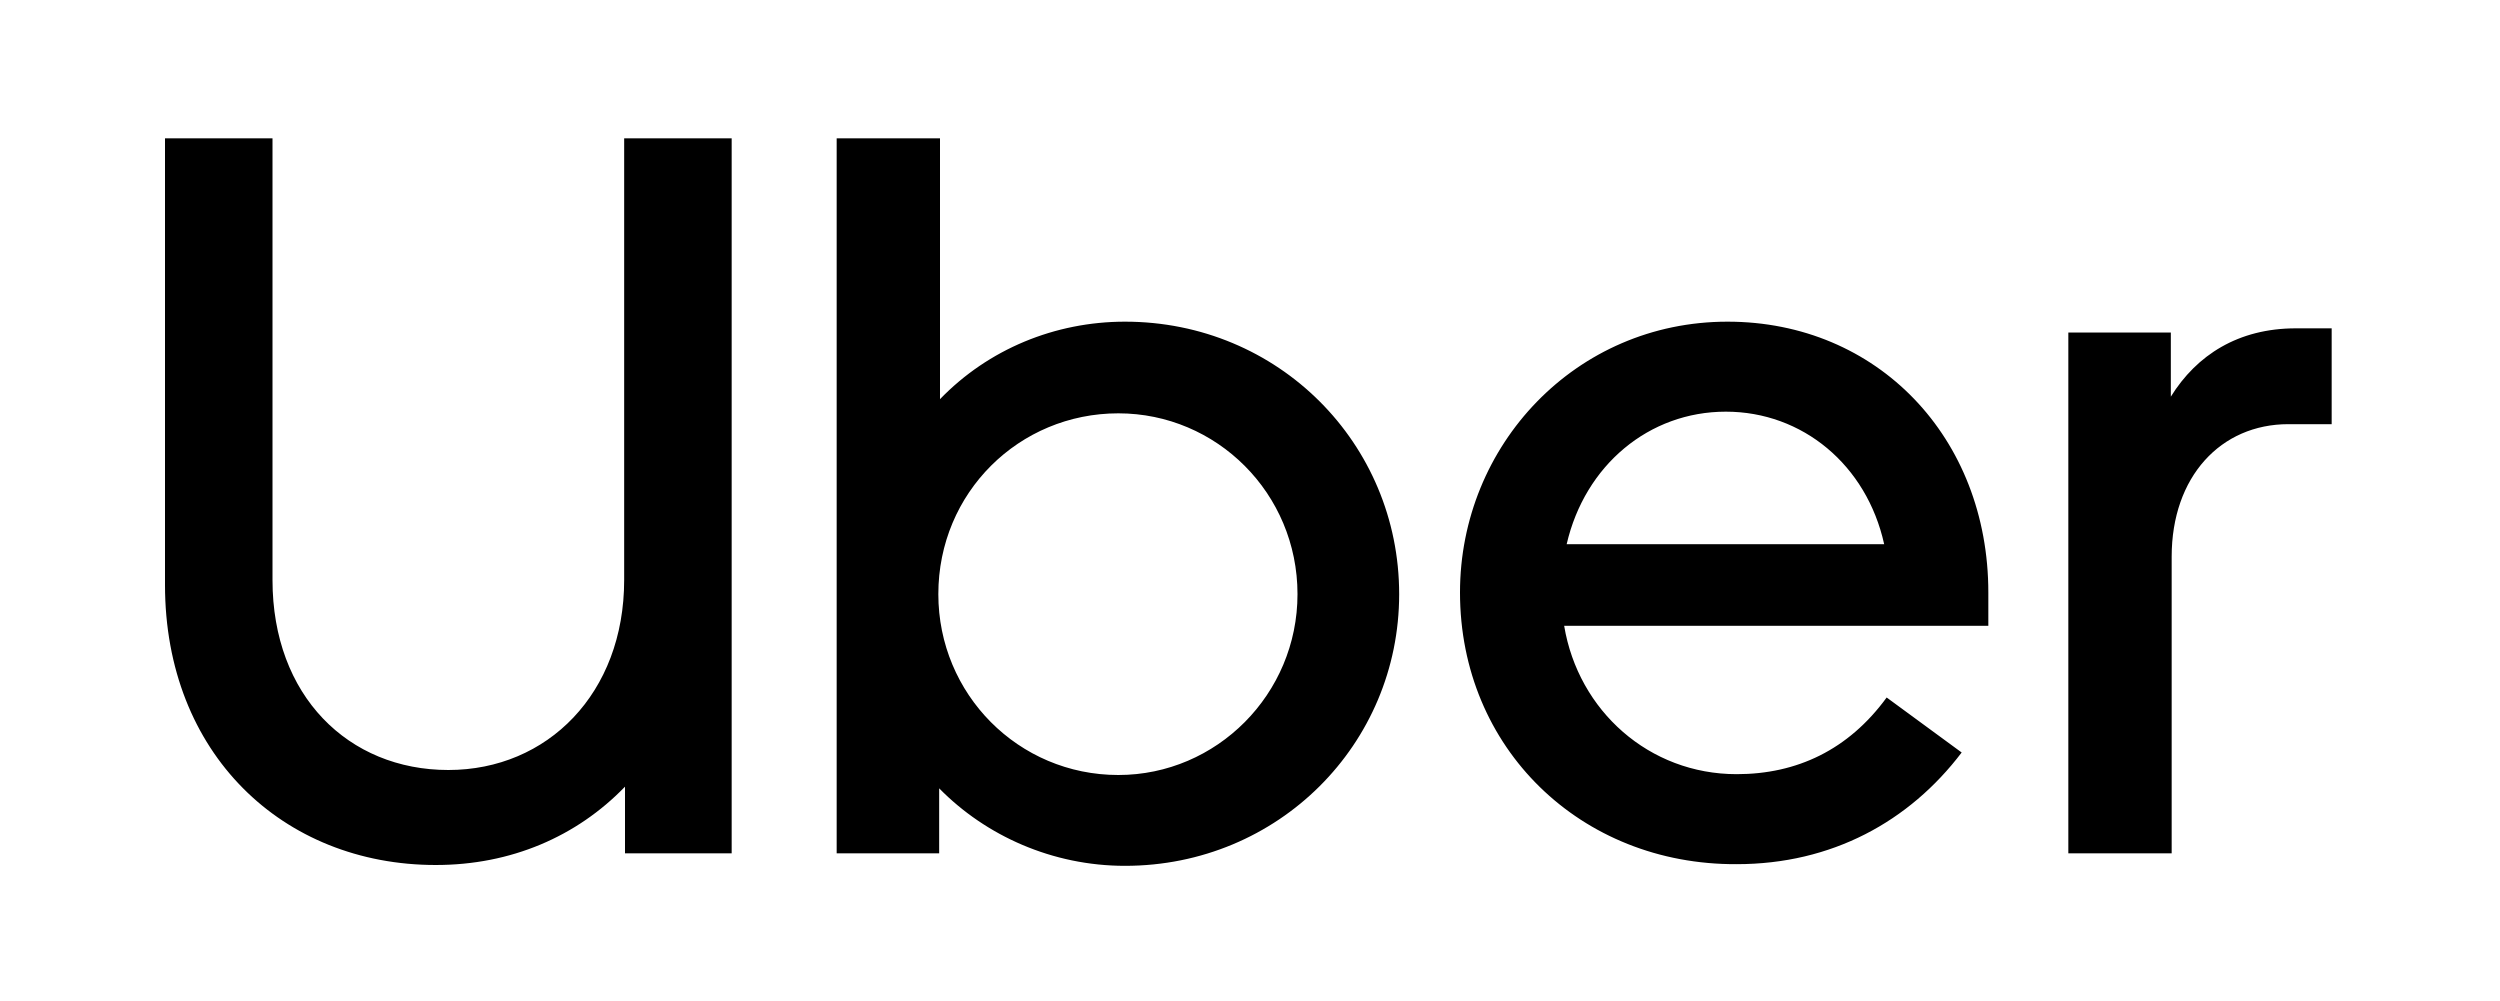
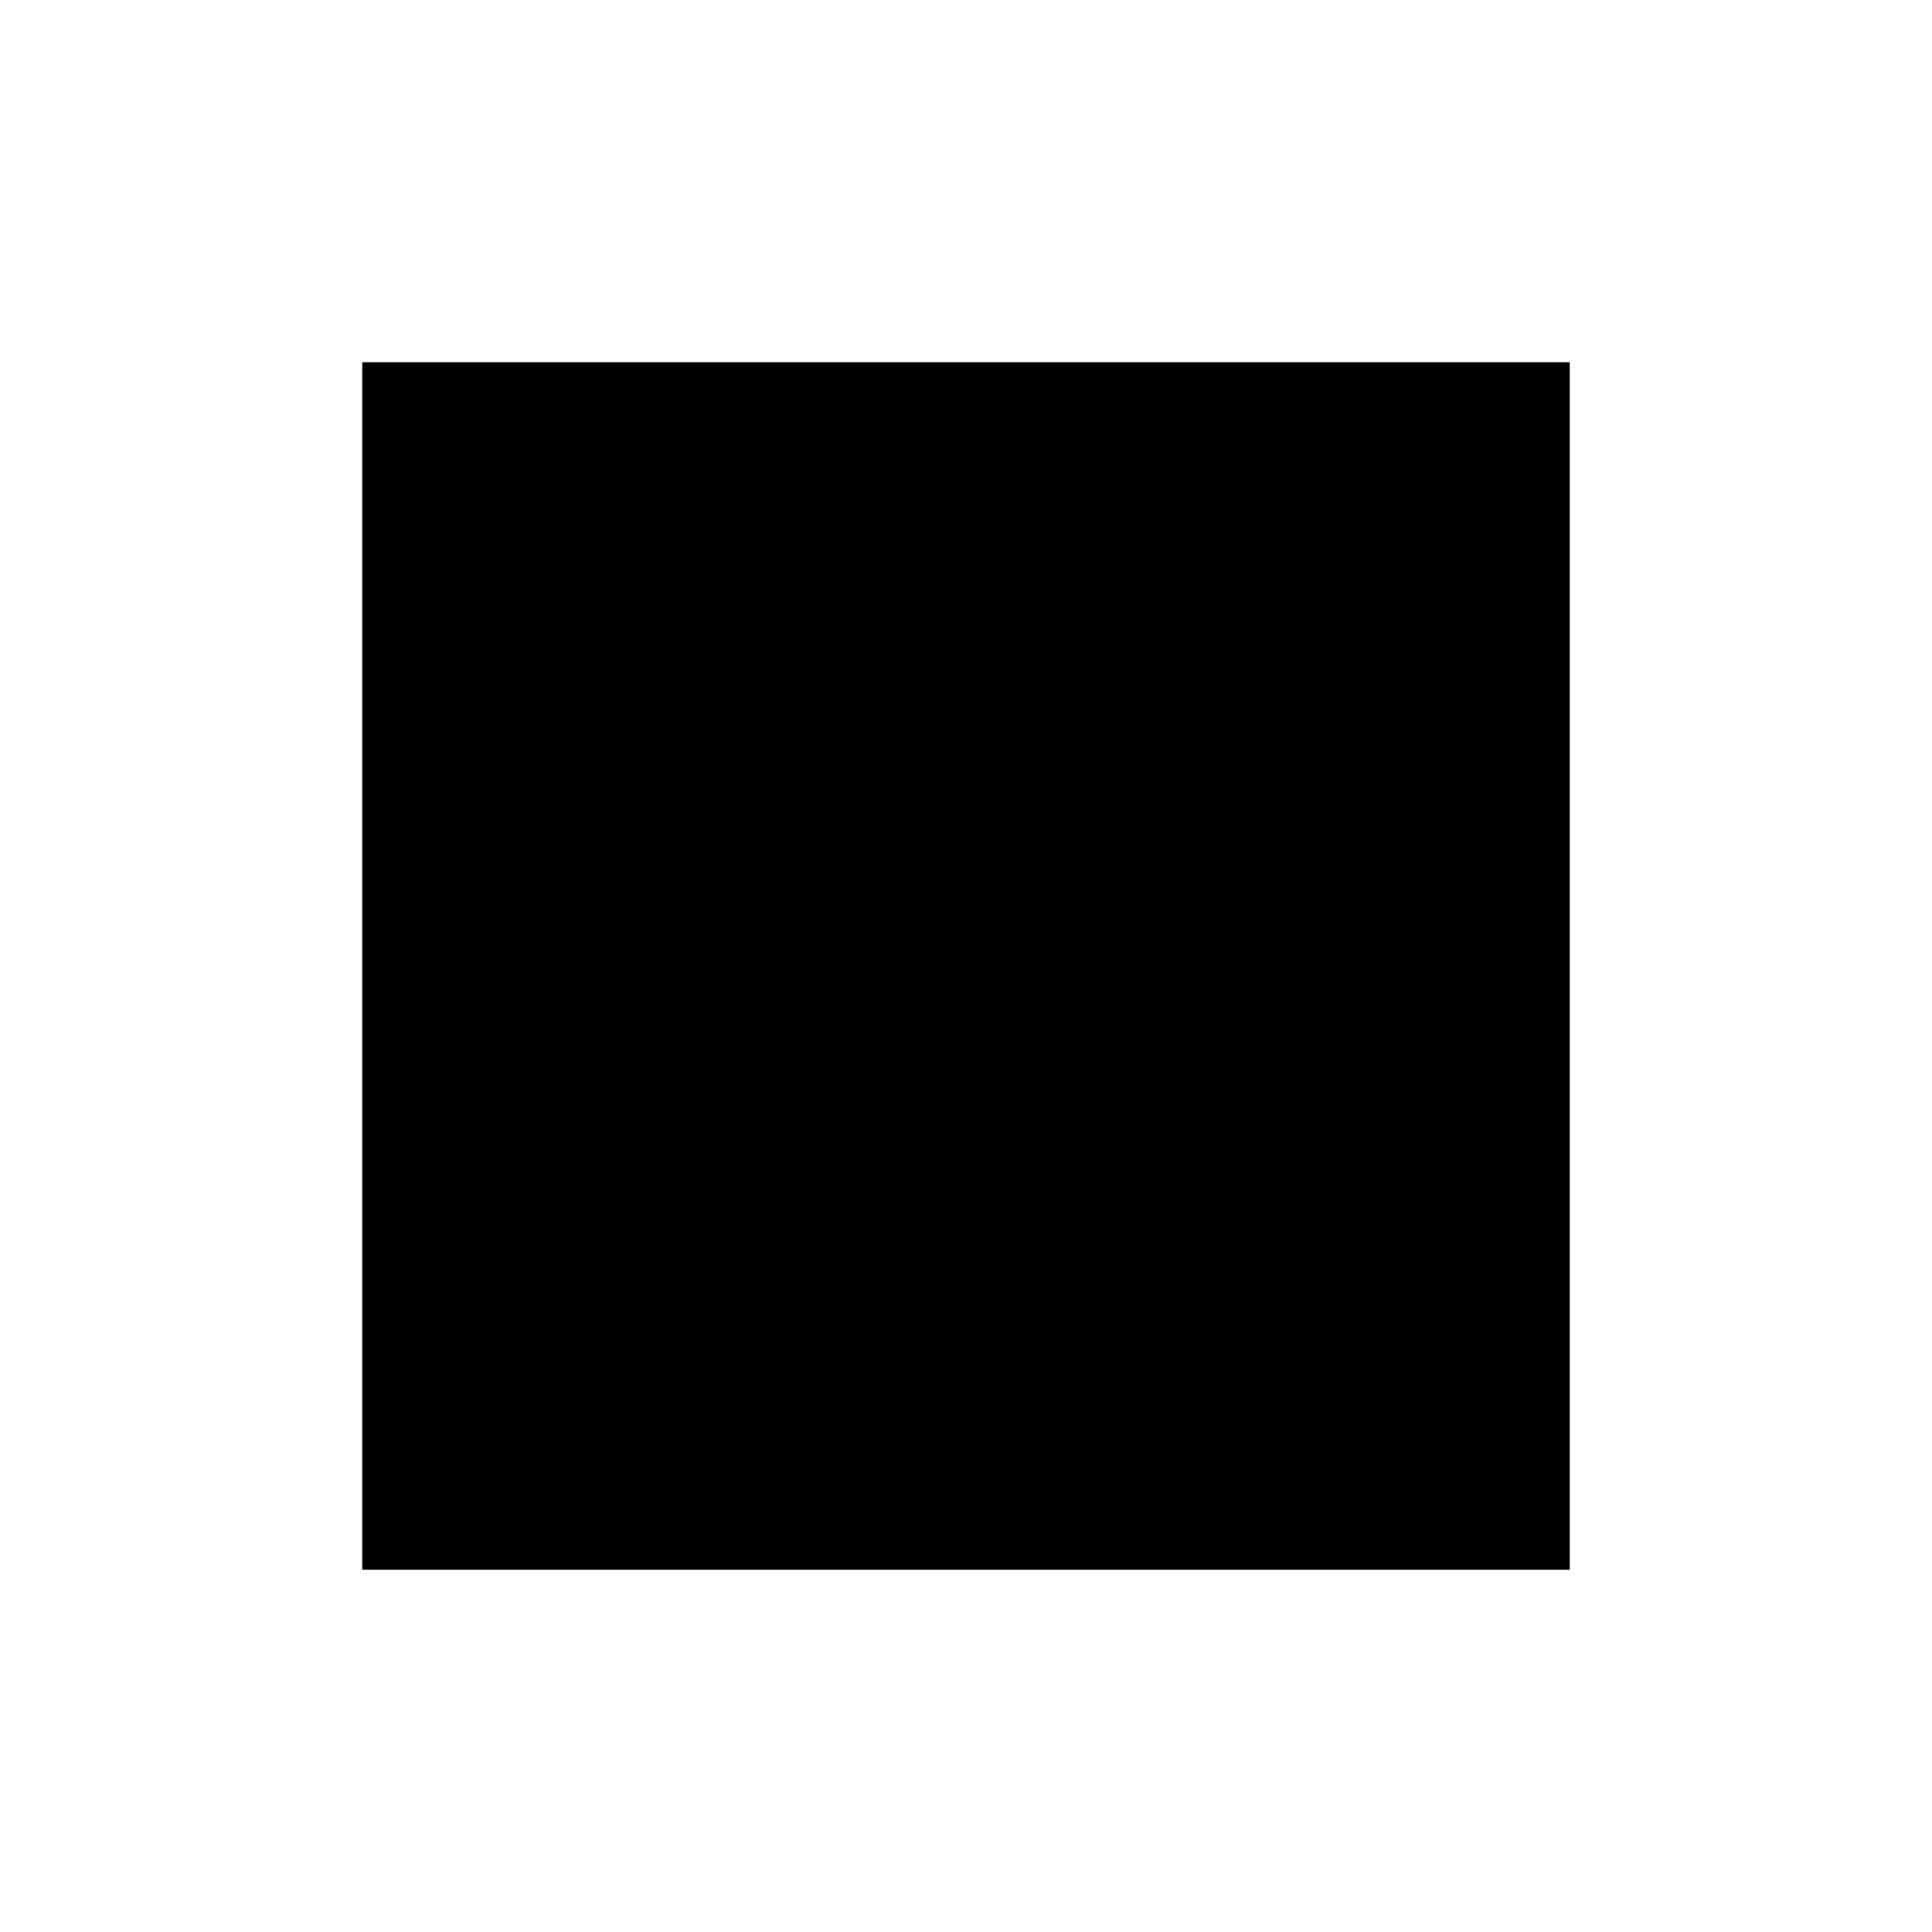
- <svg xmlns="http://www.w3.org/2000/svg" version="1.1" id="Camada_1" x="0px" y="0px" viewBox="0 0 300 120" style="enable-background:new 0 0 300 120;" xml:space="preserve">
-   <path d="M32.7,69.6c0,13.9,9.1,22.8,21.1,22.8c11.9,0,21.1-9.2,21.1-22.8v-53h12.9v85.8H75v-8c-5.8,6-13.7,9.4-22.7,9.4  c-18.4,0-32.5-13.4-32.5-33.6V16.6h12.9C32.7,16.6,32.7,69.6,32.7,69.6z M100.4,102.4V16.6h12.4v31.3c5.8-6,13.8-9.3,22.2-9.3  c18.4,0,32.9,14.6,32.9,32.7c0,18-14.5,32.6-32.9,32.6c-8.7,0-16.7-3.6-22.3-9.3v7.8H100.4z M112.6,71.3c0,12,9.6,21.7,21.6,21.7  c11.8,0,21.5-9.7,21.5-21.7c0-12.1-9.7-21.7-21.5-21.7C122.3,49.6,112.6,59.1,112.6,71.3z M175.2,71.1c0-17.7,13.9-32.5,32.1-32.5  c18,0,31.3,13.9,31.3,32.5v4h-50.9c1.7,10.2,10.2,17.8,20.7,17.8c7.2,0,13.4-2.9,18-9.2l9,6.6c-6.3,8.3-15.6,13.4-27,13.4  C189.7,103.8,175.2,89.8,175.2,71.1z M207.1,49.4c-9.2,0-16.9,6.4-19.1,15.9h38.1C224,55.8,216.3,49.4,207.1,49.4z M279.8,50.9h-5.2  c-8.1,0-14,6.3-14,15.9v35.6h-12.4V39.9h12.3v7.7c3.1-5,8.1-8.2,15-8.2h4.3V50.9z" />
+ <svg xmlns="http://www.w3.org/2000/svg" width="32" height="32" viewBox="0 0 38.4 38.4" fill="none" data-baseweb="icon" version="1.1" id="svg1">
+   <defs id="defs1" />
+   <path fill-rule="evenodd" clip-rule="evenodd" d="m 31.2,7.2 h -24 v 24 h 24 z" fill="currentColor" id="path1" style="stroke-width:2.4" />
</svg>
